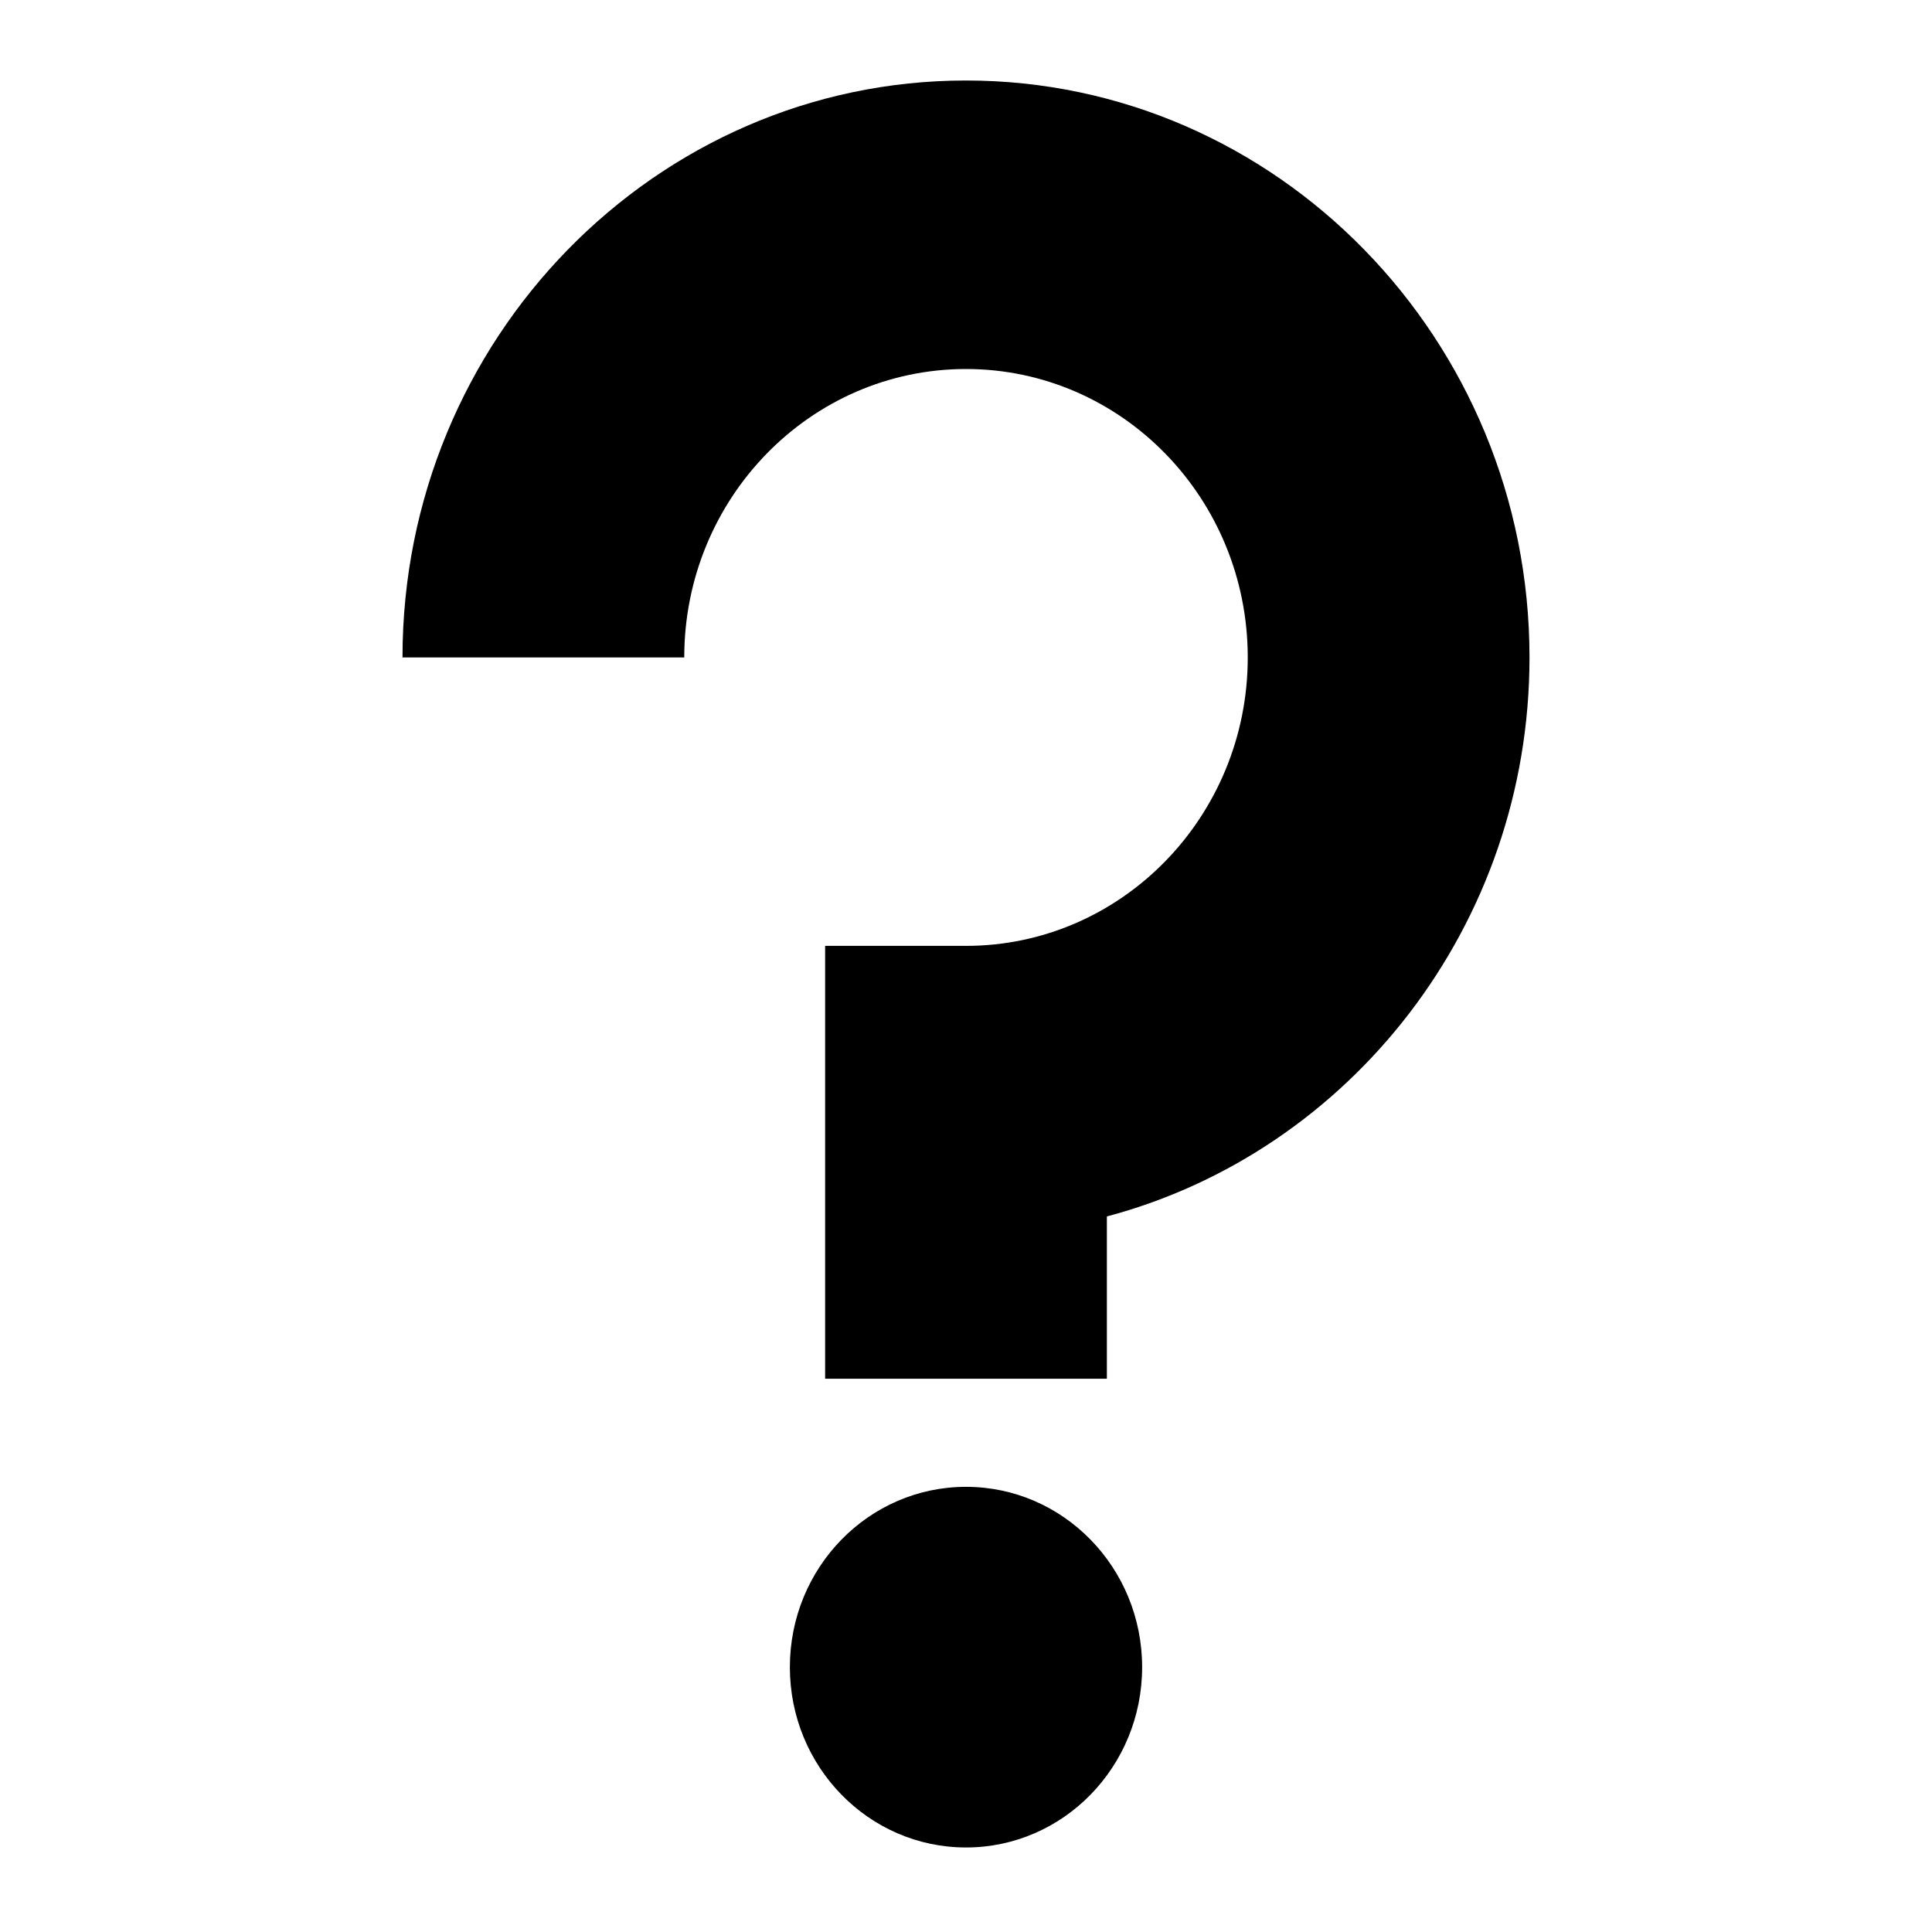
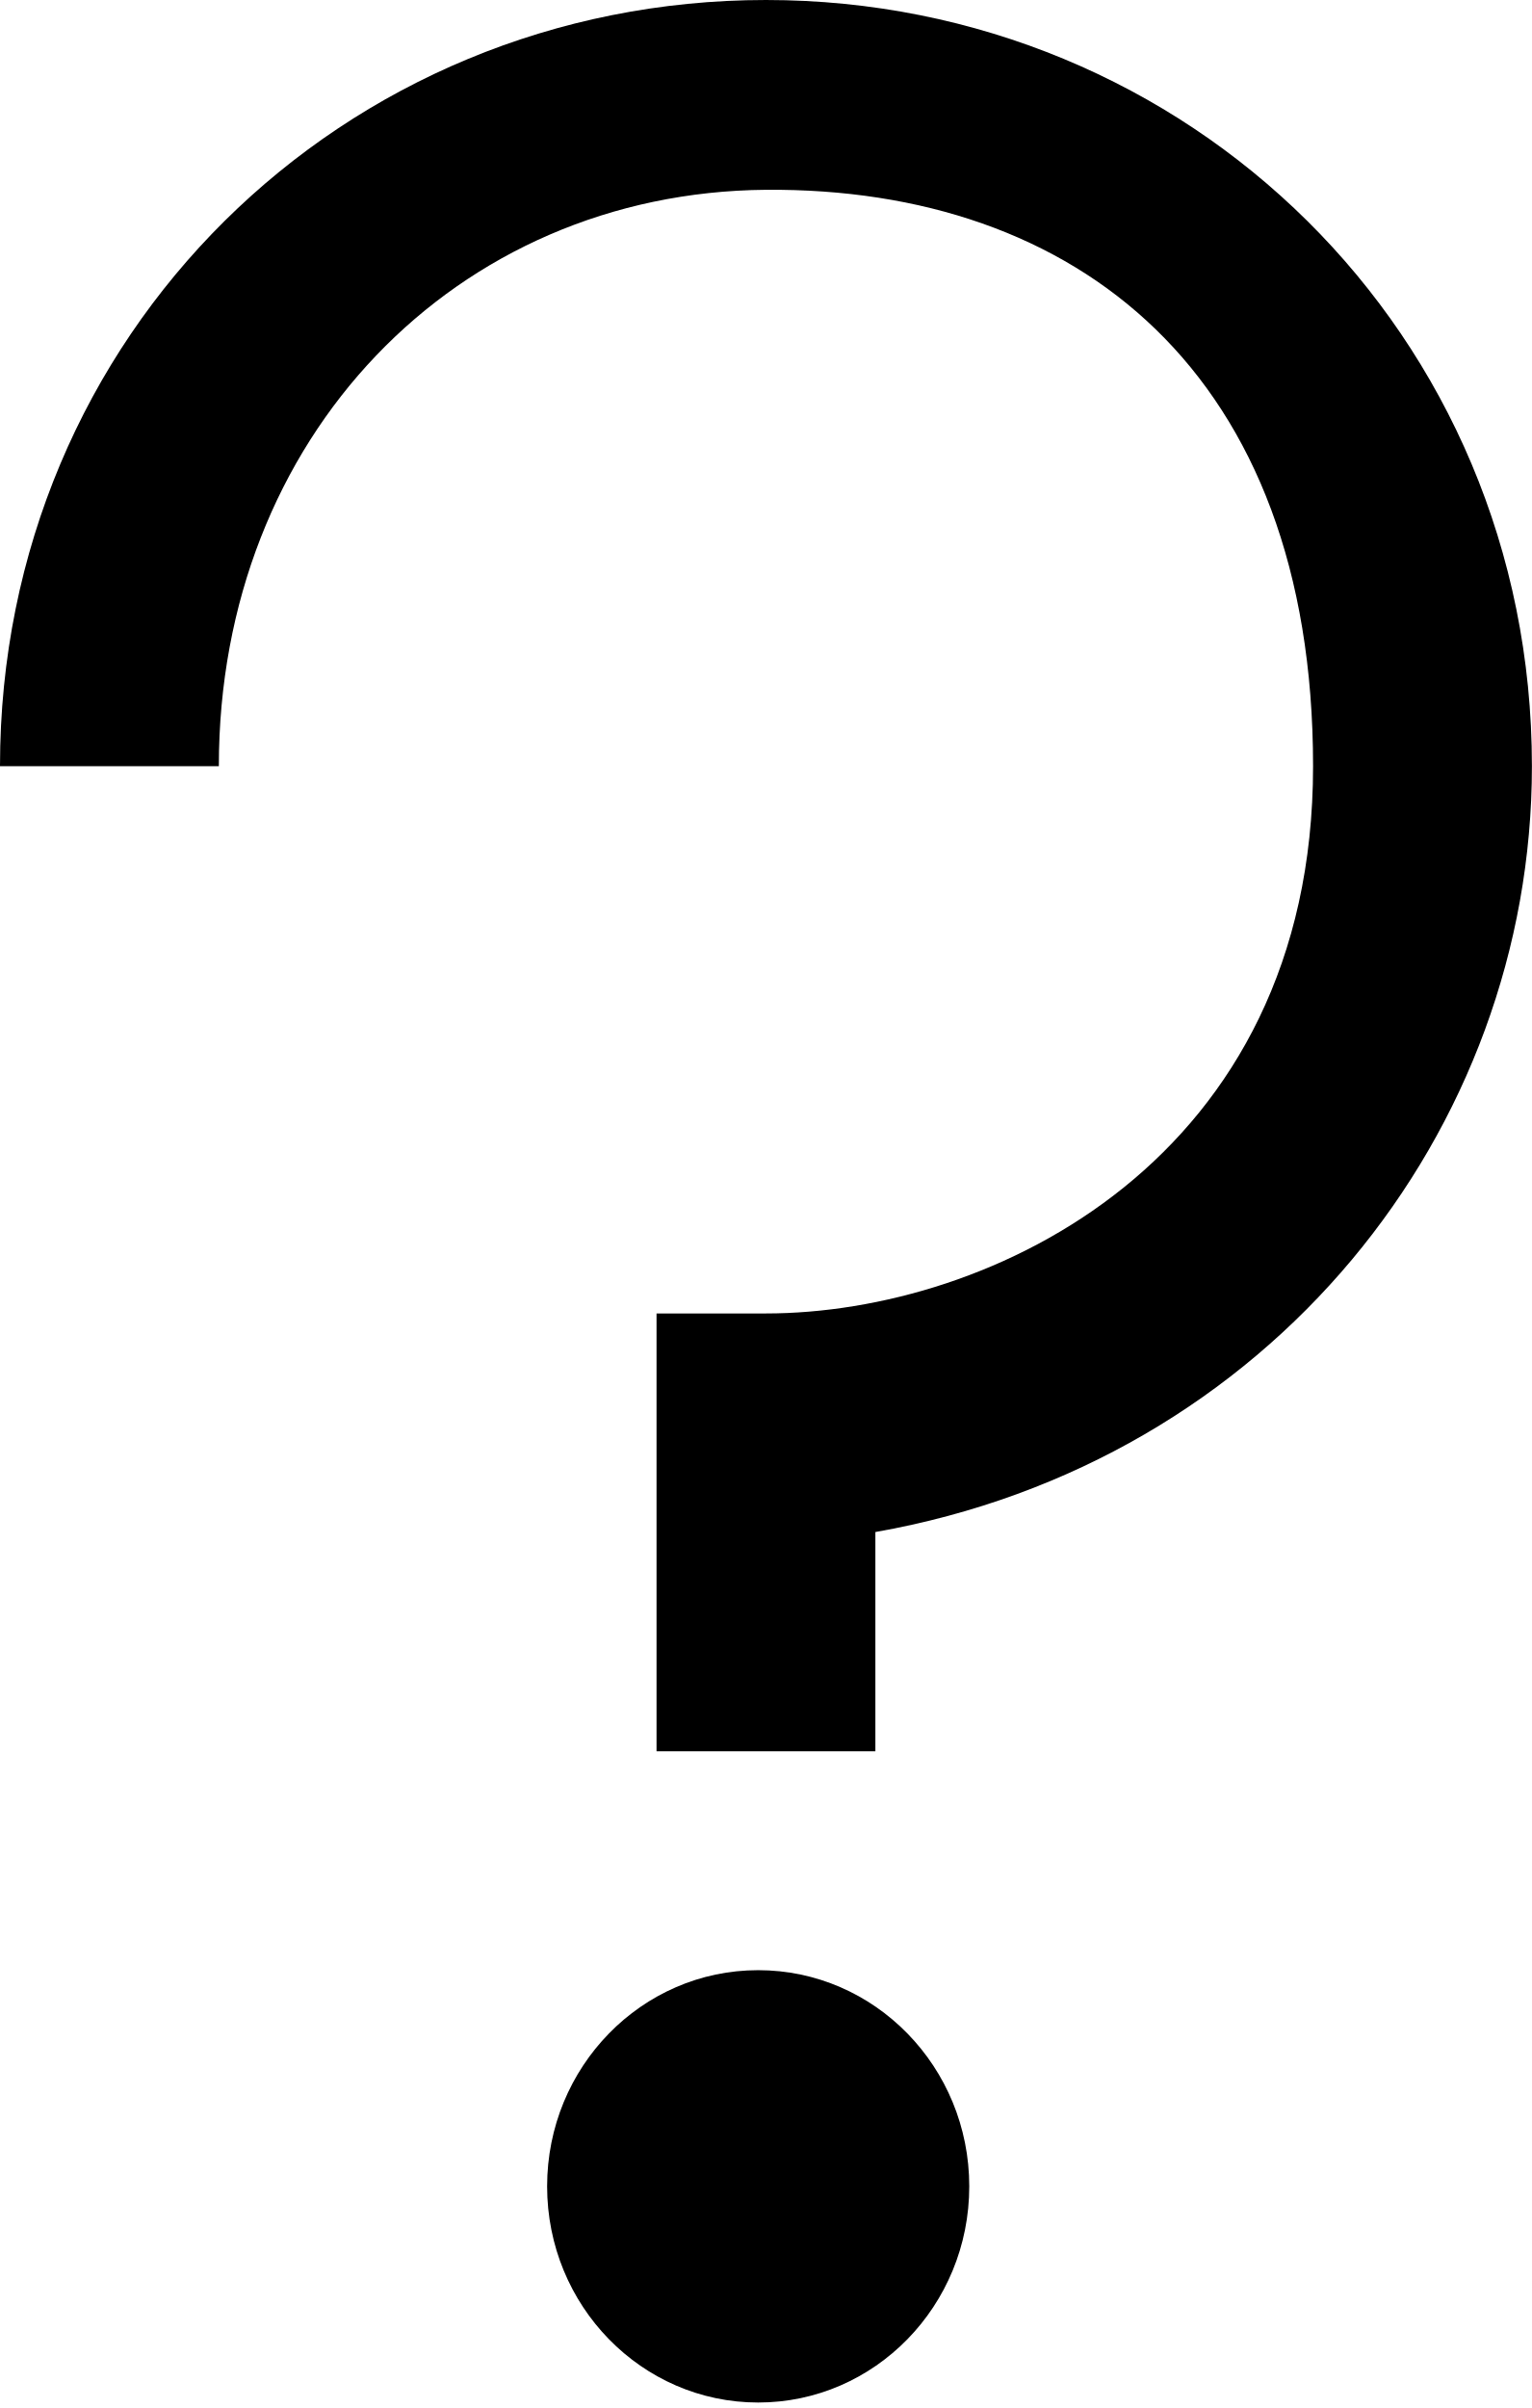
- <svg xmlns="http://www.w3.org/2000/svg" width="24" height="24">
-   <g transform="translate(5 1)" stroke="none" fill-rule="evenodd">
-     <path d="M8.75 16.127h-3.5V10.75H7c1.932 0 3.5-1.606 3.5-3.583 0-1.978-1.568-3.583-3.5-3.583S3.5 5.19 3.5 7.167H0C0 3.217 3.14 0 7 0s7 3.216 7 7.167c0 3.333-2.235 6.143-5.25 6.944v2.02z" />
-     <ellipse cx="7" cy="19.71" rx="2.188" ry="2.24" />
-   </g>
+ <svg xmlns="http://www.w3.org/2000/svg" width="14" height="22">
+   <path d="M8 16H6v-4h1c2.053 0 5-1.402 5-5 0-3.598-2.166-5.288-5-5.266C4.166 1.757 2 3.995 2 7H0c0-3.951 3.141-7 7-7s7 3.049 7 7c0 3.333-2.39 6.361-6 6.997V16z" />
+   <ellipse cx="6.929" cy="19.975" rx="1.929" ry="1.975" />
</svg>
